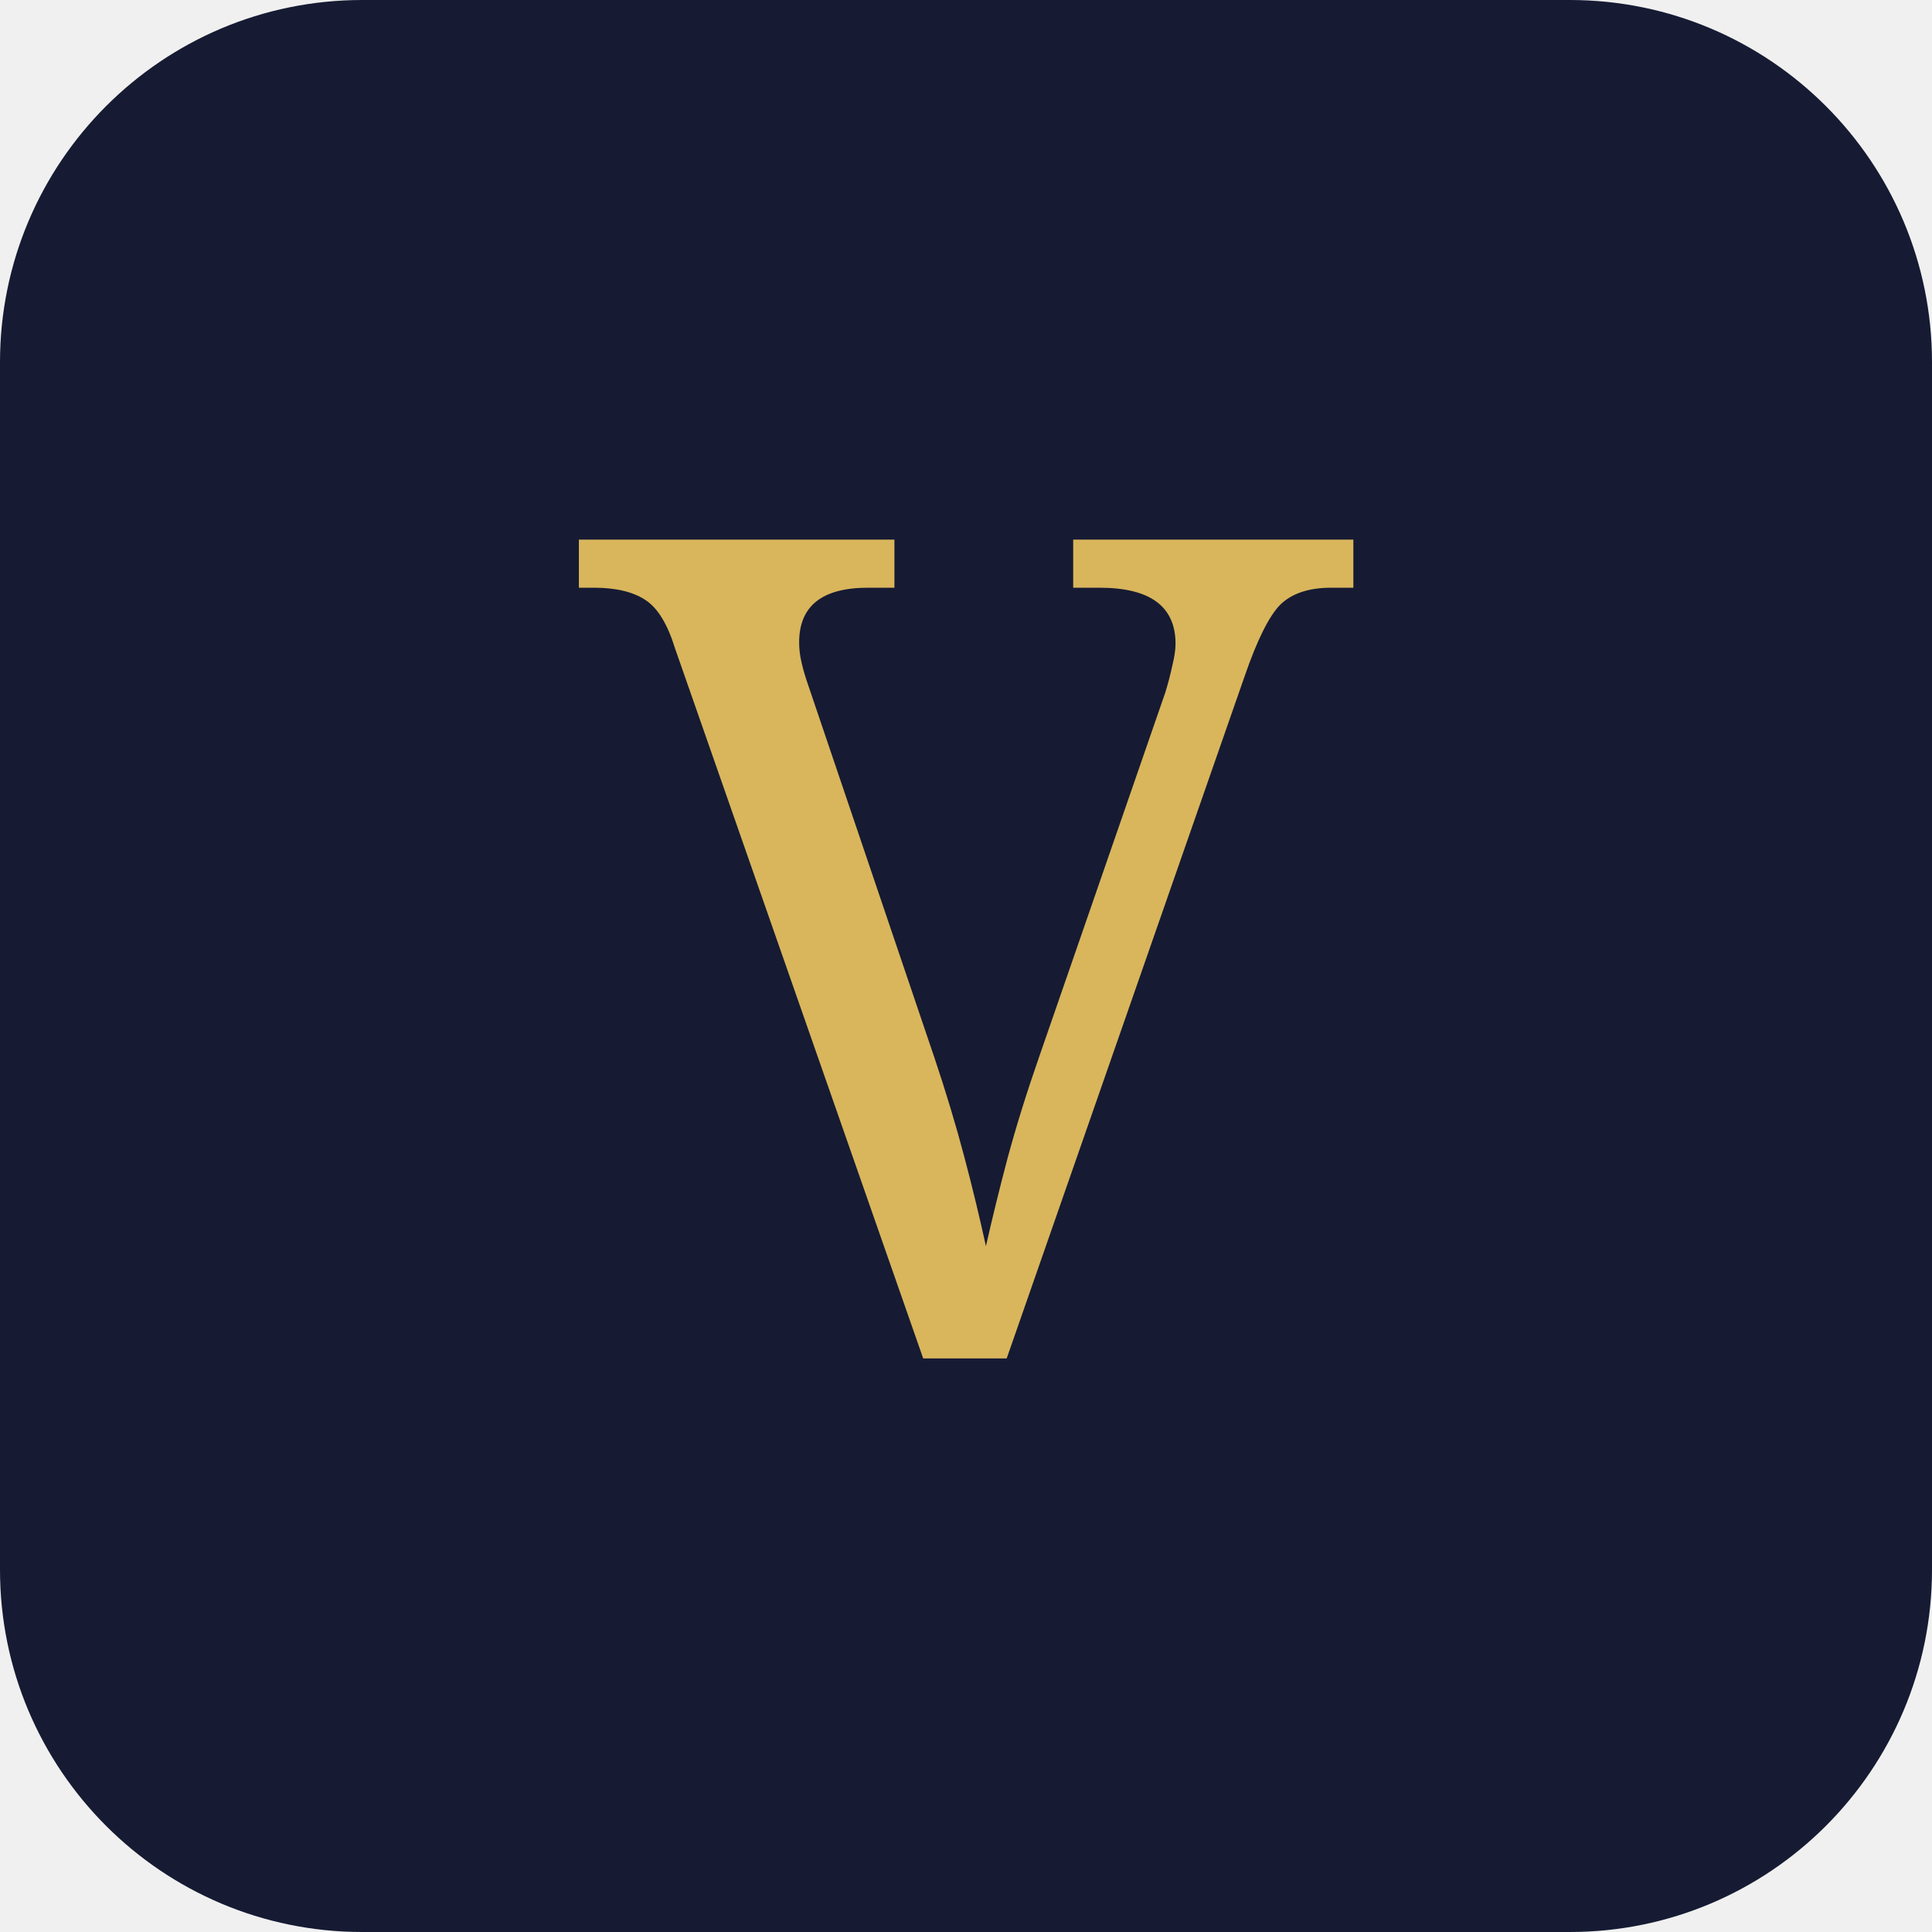
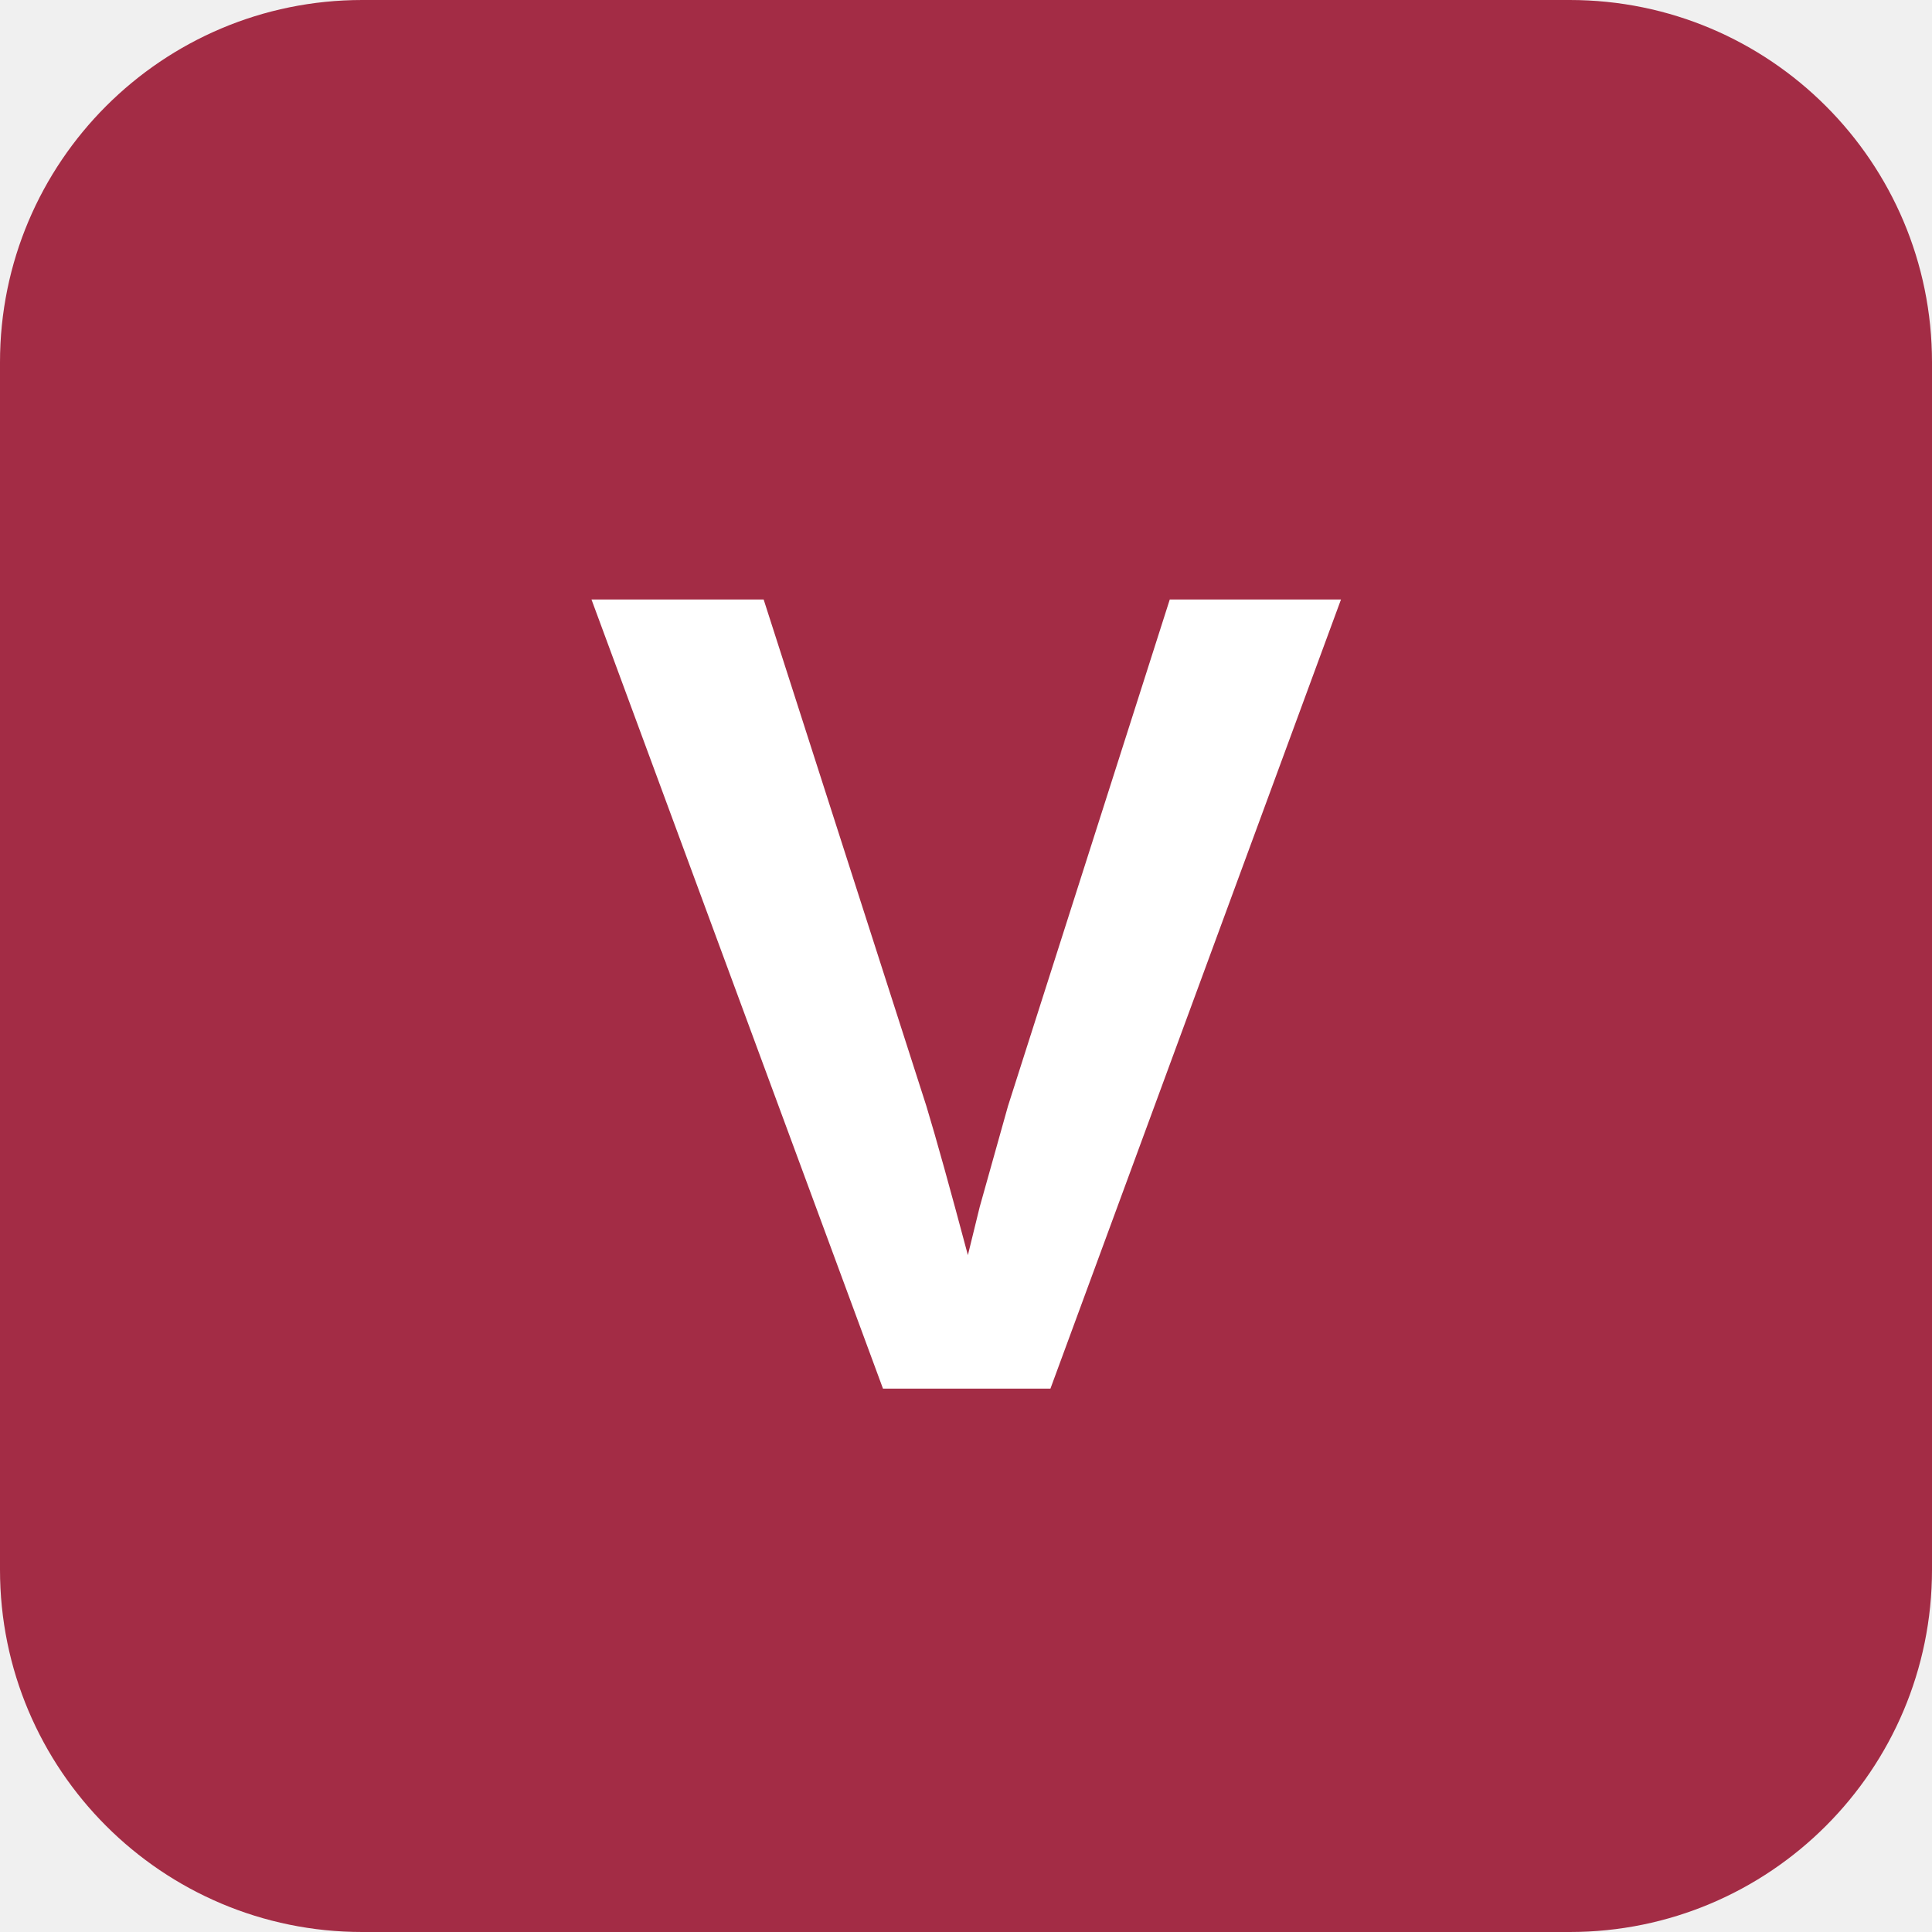
<svg xmlns="http://www.w3.org/2000/svg" viewBox="0 0 64 64">
-   <rect width="64" height="64" rx="12" fill="#161b33" />
-   <text x="32" y="45" font-family="Georgia,serif" font-size="38" fill="#d9b65c" text-anchor="middle">V</text>
+   <rect width="64" height="64" rx="12" fill="#a32c45" />
+   <text x="32" y="46" font-family="Arial,sans-serif" font-weight="700" font-size="38" fill="#fff" text-anchor="middle">V</text>
</svg>
